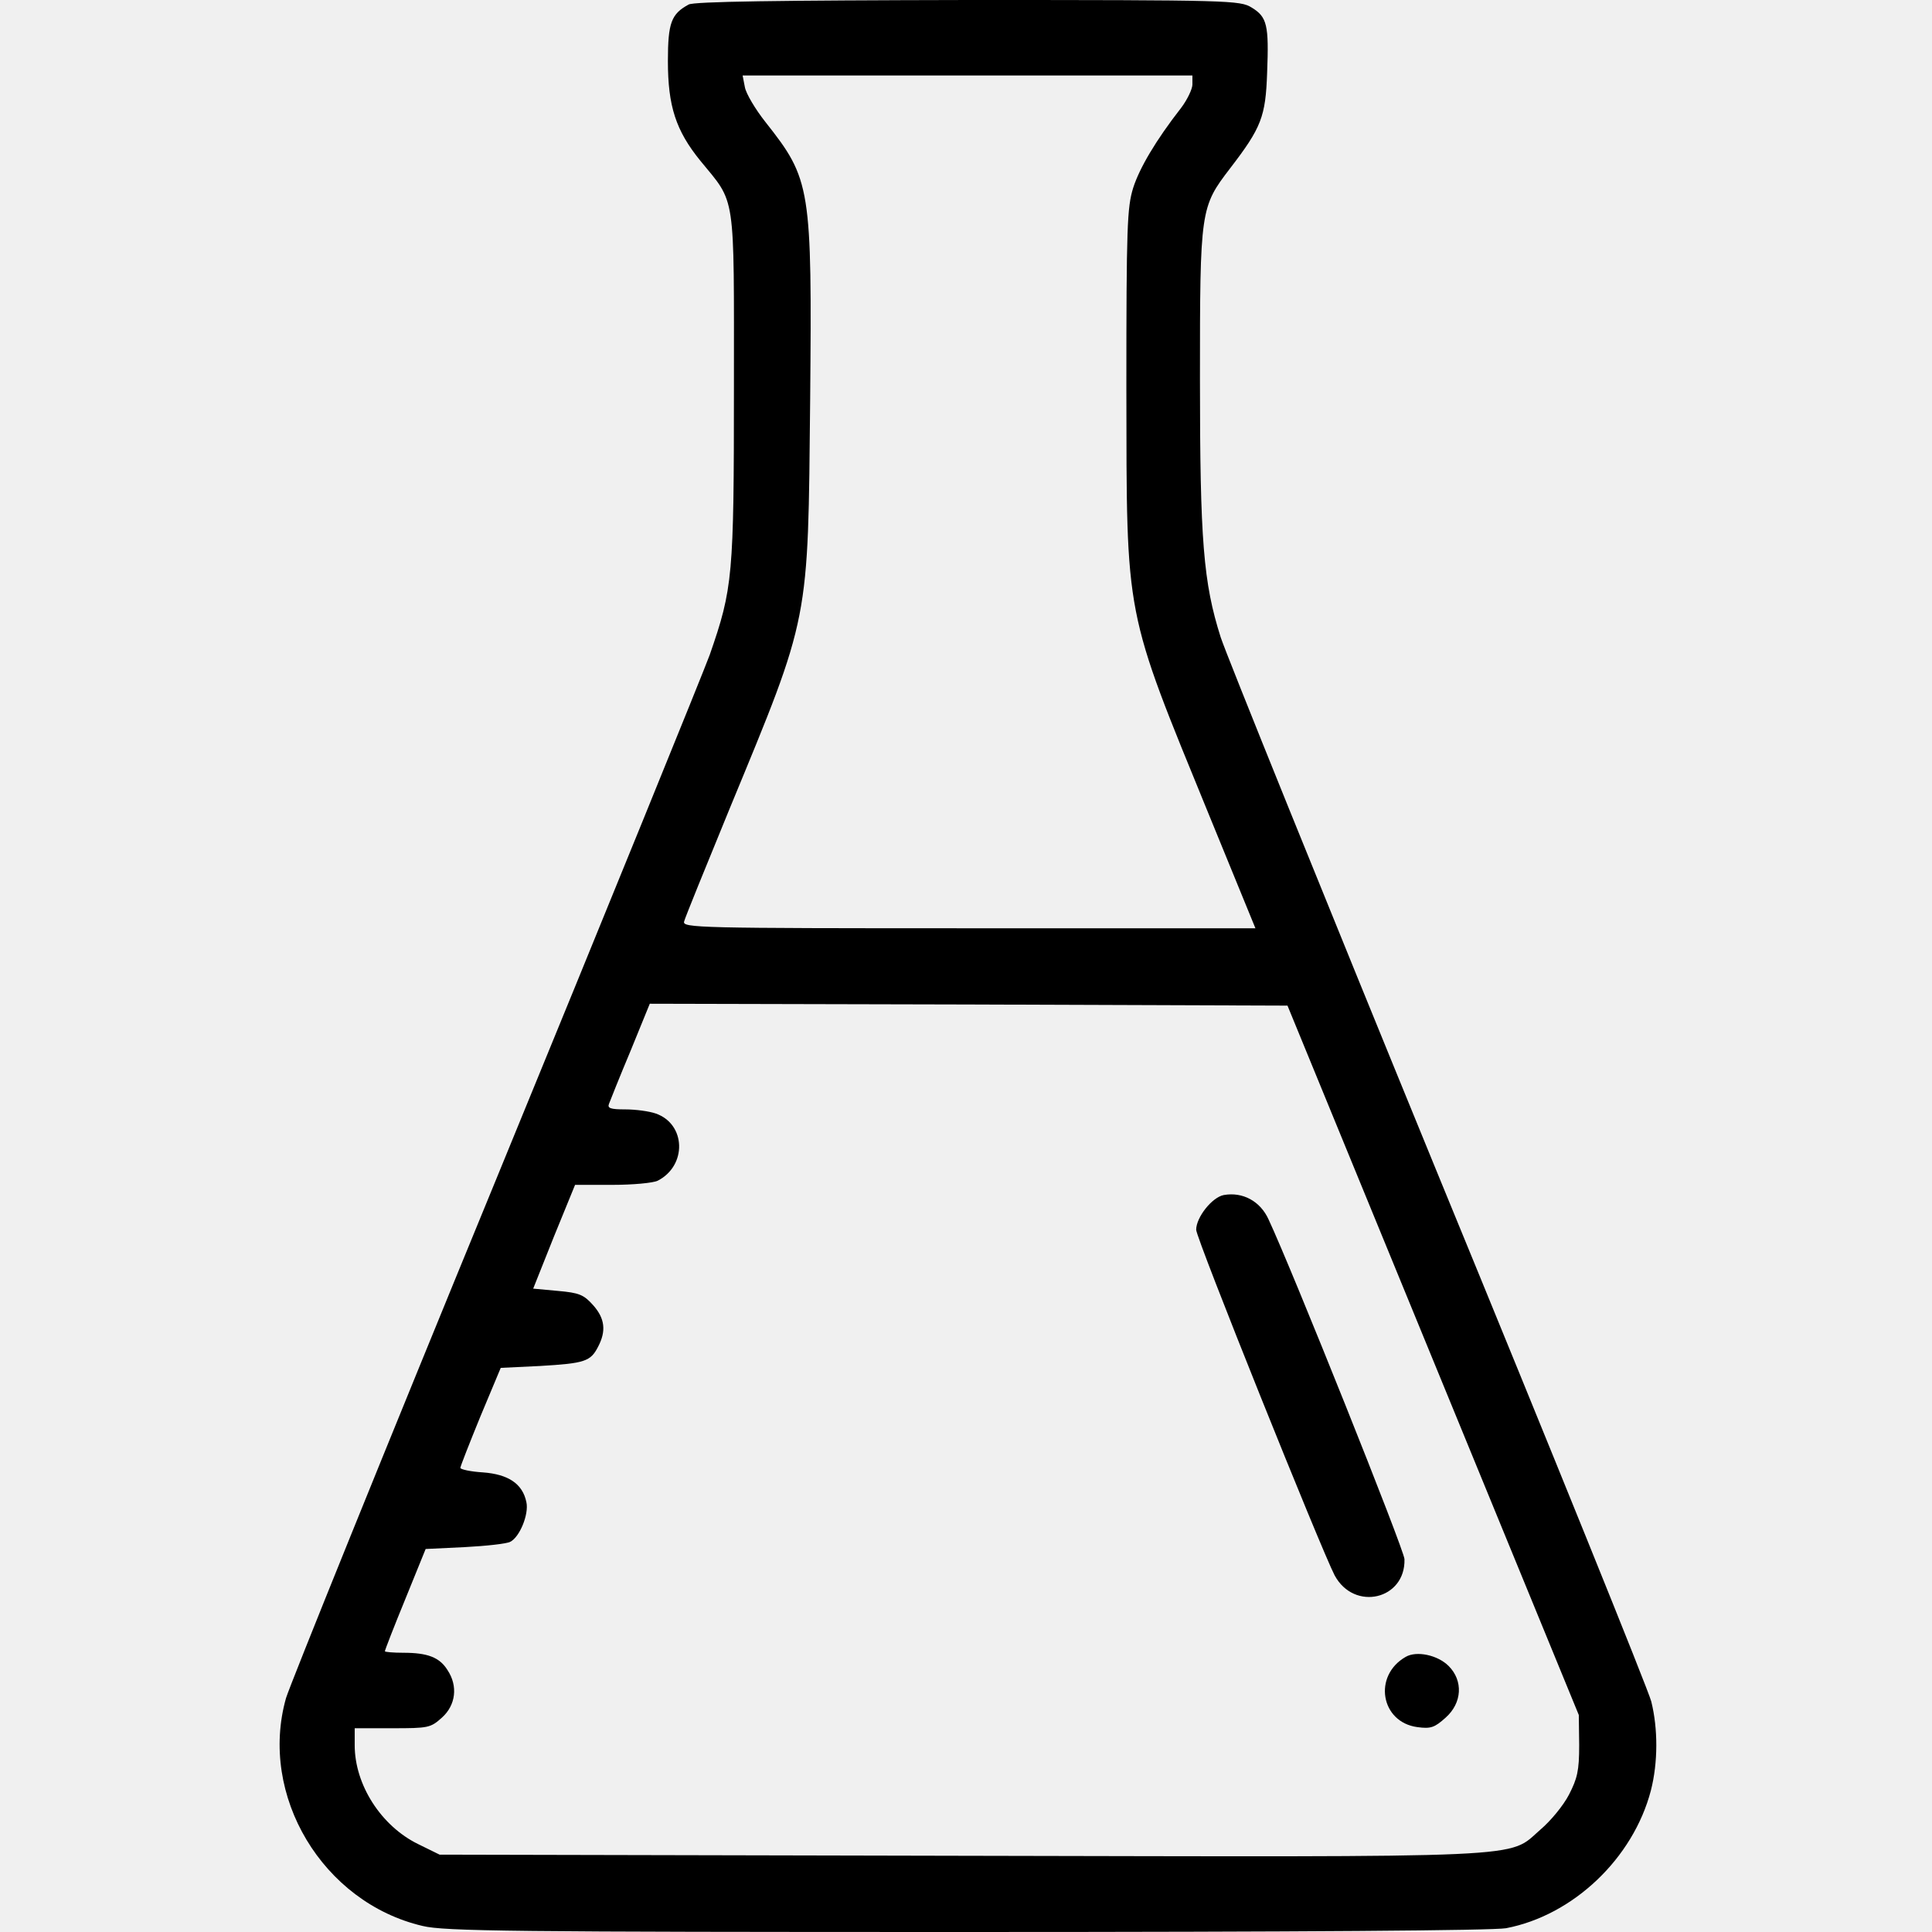
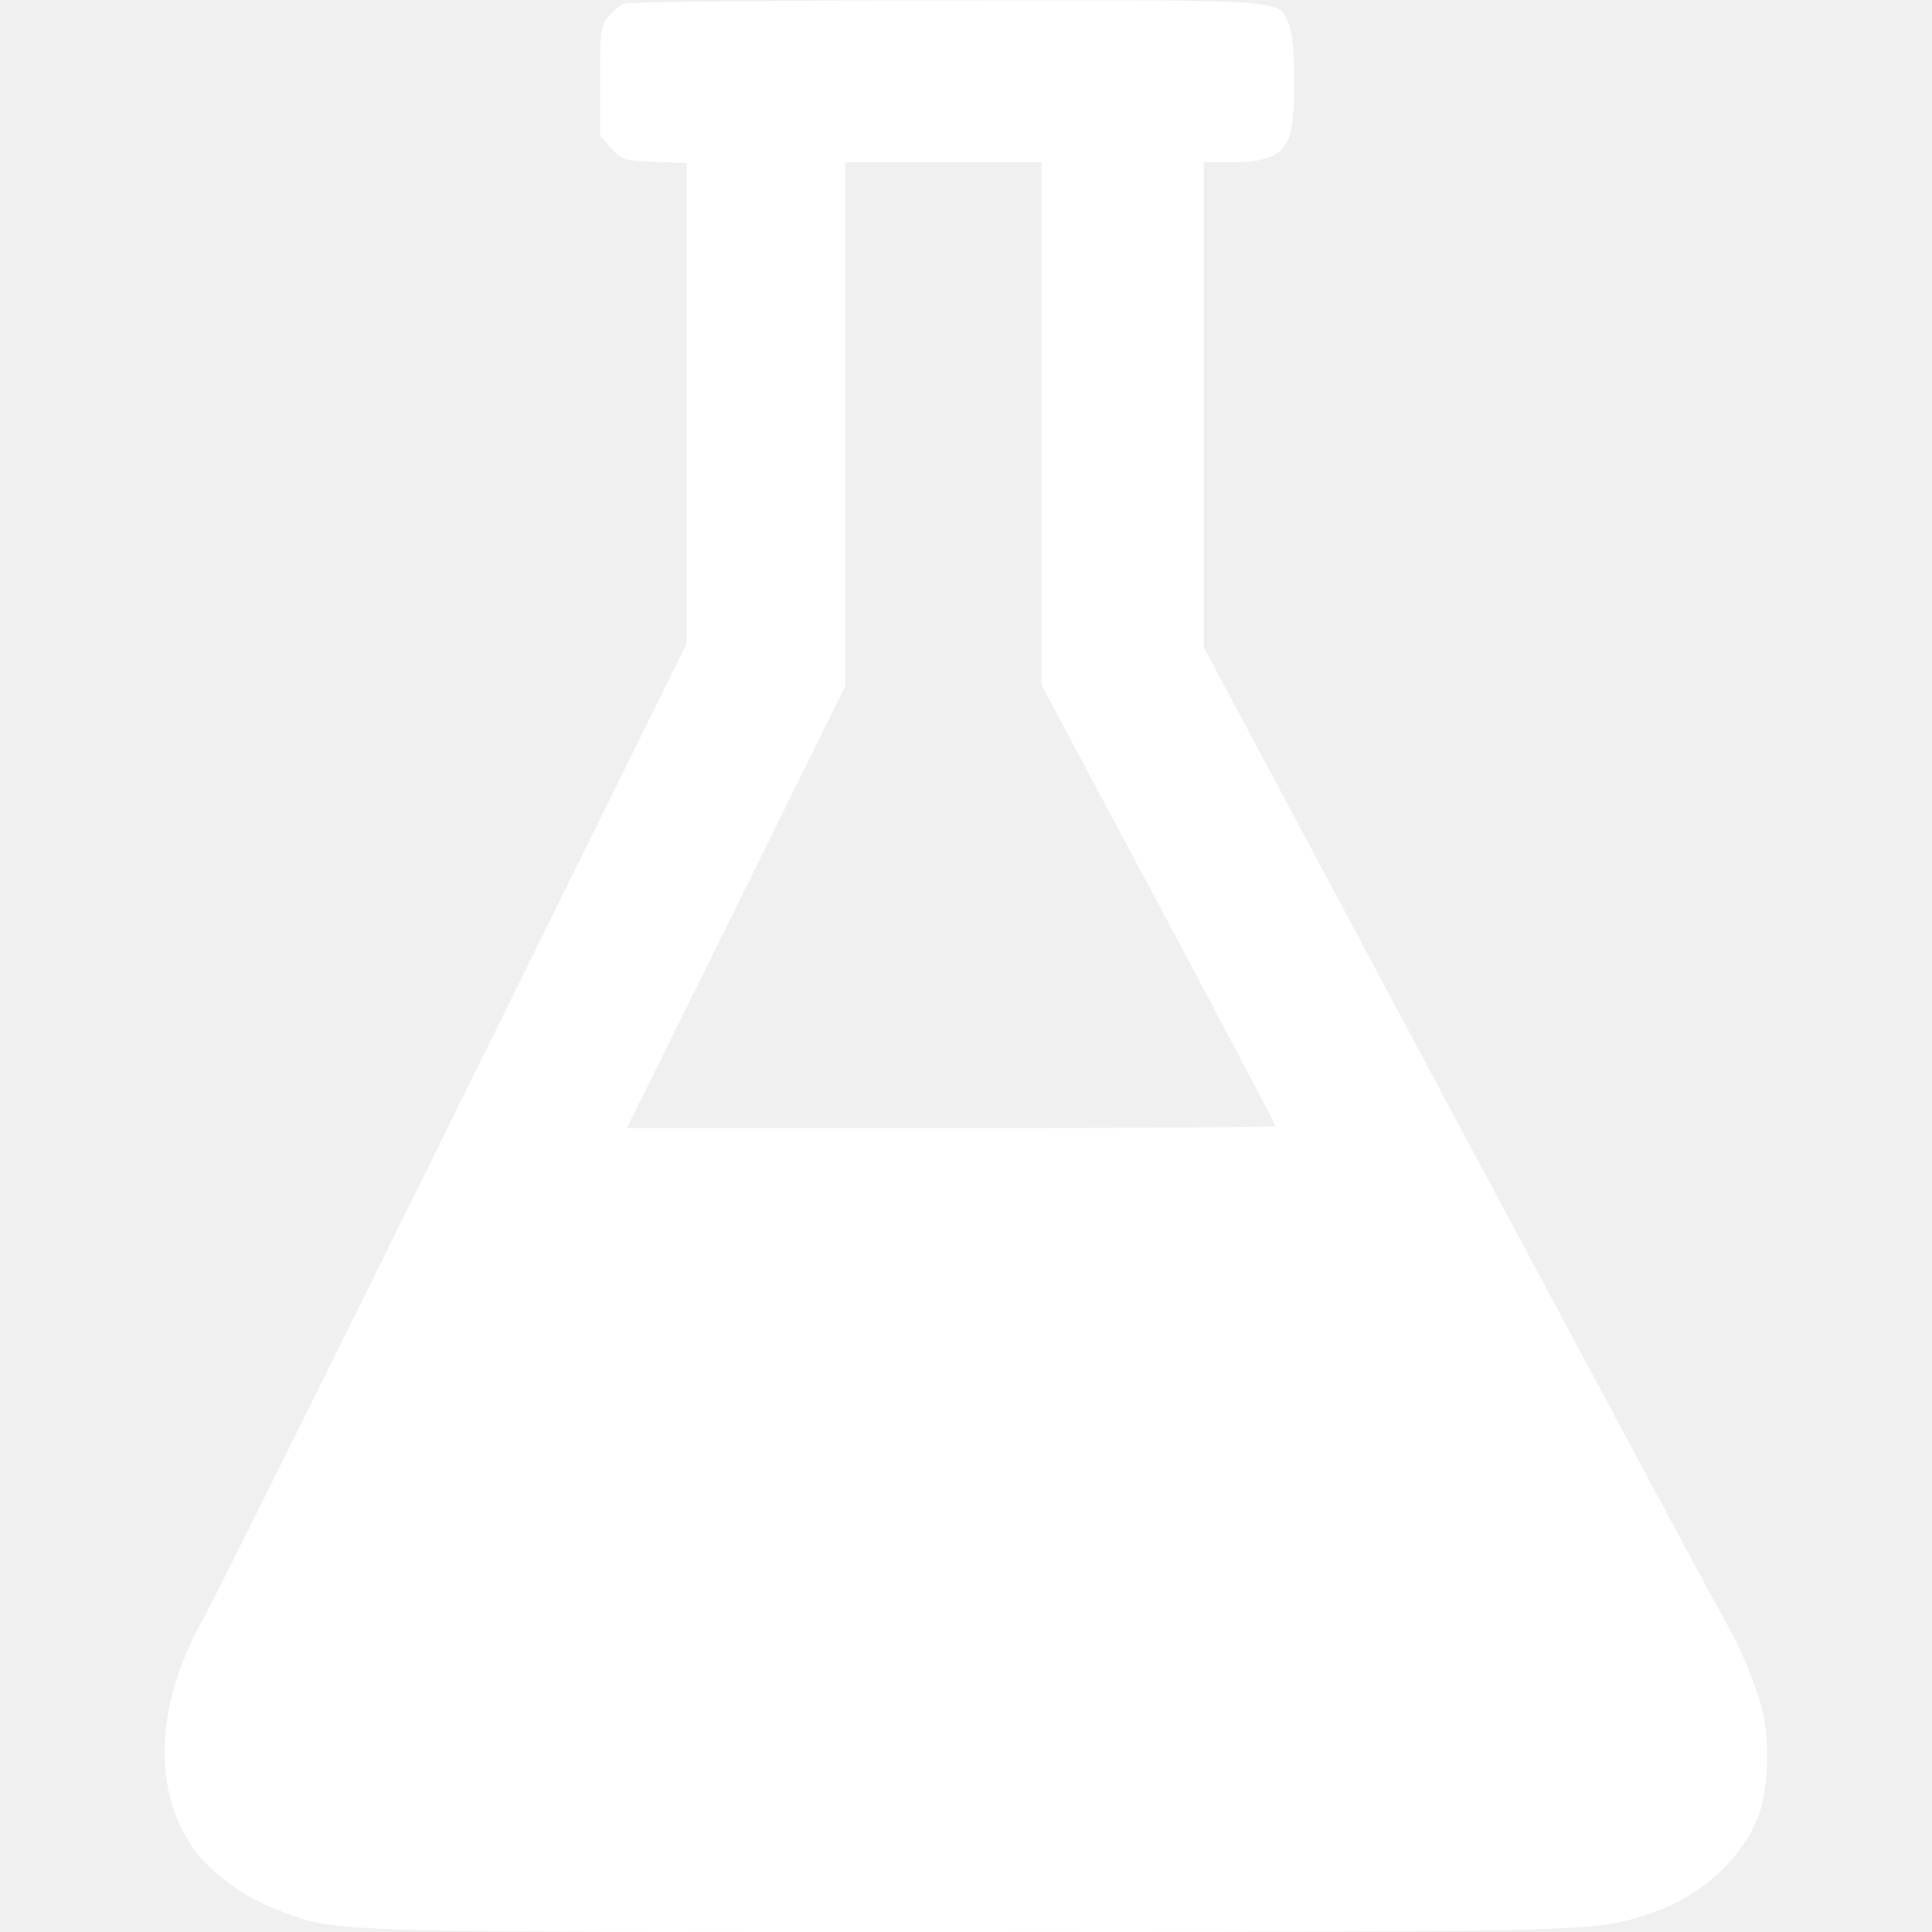
<svg xmlns="http://www.w3.org/2000/svg" version="1.0" width="512pt" height="512pt" viewBox="0 0 512 512" preserveAspectRatio="xMidYMid meet">
-   <g transform="translate(0,512) scale(0.1,-0.1)" fill="#000000" stroke="none">
-     <path d="M1825 5108 c-46 -25 -55 -48 -55 -150 0 -119 21 -184 86 -264 95 -116 89 -77 89 -599 0 -504 -3 -534 -64 -710 -16 -44 -270 -669 -566 -1390 -296 -720 -546 -1339 -557 -1375 -73 -258 97 -542 362 -604 57 -14 242 -16 1441 -16 895 0 1395 4 1430 10 178 34 337 185 384 365 19 74 19 164 1 236 -8 31 -262 659 -565 1396 -302 737 -561 1378 -576 1424 -46 145 -55 255 -55 685 0 449 1 455 80 558 83 108 94 137 98 253 5 127 0 148 -41 173 -31 19 -54 20 -752 20 -504 -1 -726 -4 -740 -12z m1335 -212 c0 -12 -14 -41 -30 -62 -67 -86 -110 -159 -127 -212 -16 -52 -18 -102 -18 -532 1 -618 -7 -577 220 -1132 l122 -298 -760 0 c-718 0 -759 1 -754 18 2 9 57 144 121 300 214 518 207 487 213 1082 5 565 2 584 -118 736 -27 34 -52 76 -55 93 l-6 31 596 0 596 0 0 -24z m638 -3381 l386 -940 1 -80 c0 -68 -5 -88 -27 -131 -15 -29 -49 -70 -75 -92 -90 -78 4 -73 -1543 -70 l-1375 3 -57 28 c-98 48 -168 157 -168 262 l0 45 100 0 c95 0 101 1 131 28 37 33 43 84 15 126 -21 34 -53 46 -117 46 -27 0 -49 2 -49 4 0 3 24 65 54 138 l54 133 104 5 c57 3 111 9 120 14 25 12 50 73 43 105 -10 49 -48 74 -115 79 -33 2 -60 8 -60 12 0 4 24 65 53 136 l54 129 104 5 c119 7 134 12 154 51 22 42 18 75 -13 110 -25 28 -37 33 -94 38 l-65 6 55 138 56 137 99 0 c54 0 108 5 120 11 78 40 75 150 -5 178 -17 6 -53 11 -81 11 -39 0 -48 3 -43 15 3 8 28 71 57 140 l51 125 845 -2 845 -3 386 -940z" />
-     <path d="M3243 1953 c-31 -6 -73 -59 -73 -92 0 -23 332 -849 367 -916 52 -96 188 -64 185 43 0 23 -299 770 -360 900 -22 49 -69 74 -119 65z" />
-     <path d="M3725 729 c-87 -50 -66 -173 31 -186 36 -5 46 -1 75 25 44 39 47 98 8 137 -29 29 -85 41 -114 24z" />
+   <g transform="translate(0,512) scale(0.1,-0.1)" fill="#ffffff" stroke="none">
+     <path d="M1654 5110 c-12 -4 -31 -21 -43 -36 -19 -24 -21 -39 -21 -170 l0 -144 29 -32 c28 -32 33 -33 115 -37 l86 -3 0 -637 0 -636 -617 -1250 c-339 -687 -636 -1284 -659 -1325 -131 -228 -143 -456 -34 -615 45 -65 132 -130 222 -165 160 -62 95 -60 1837 -60 1696 1 1654 0 1806 50 139 46 256 157 292 279 20 65 21 194 3 261 -18 69 -60 169 -93 225 -17 27 -335 622 -709 1320 l-678 1270 0 643 0 642 75 0 c91 0 131 17 151 65 19 47 19 253 0 300 -29 68 16 65 -908 64 -458 0 -843 -4 -854 -9z m1106 -1112 l0 -693 310 -581 c171 -320 310 -584 310 -588 0 -3 -387 -6 -859 -6 l-860 0 290 586 289 586 0 694 0 694 260 0 260 0 0 -692z" />
  </g>
</svg>
